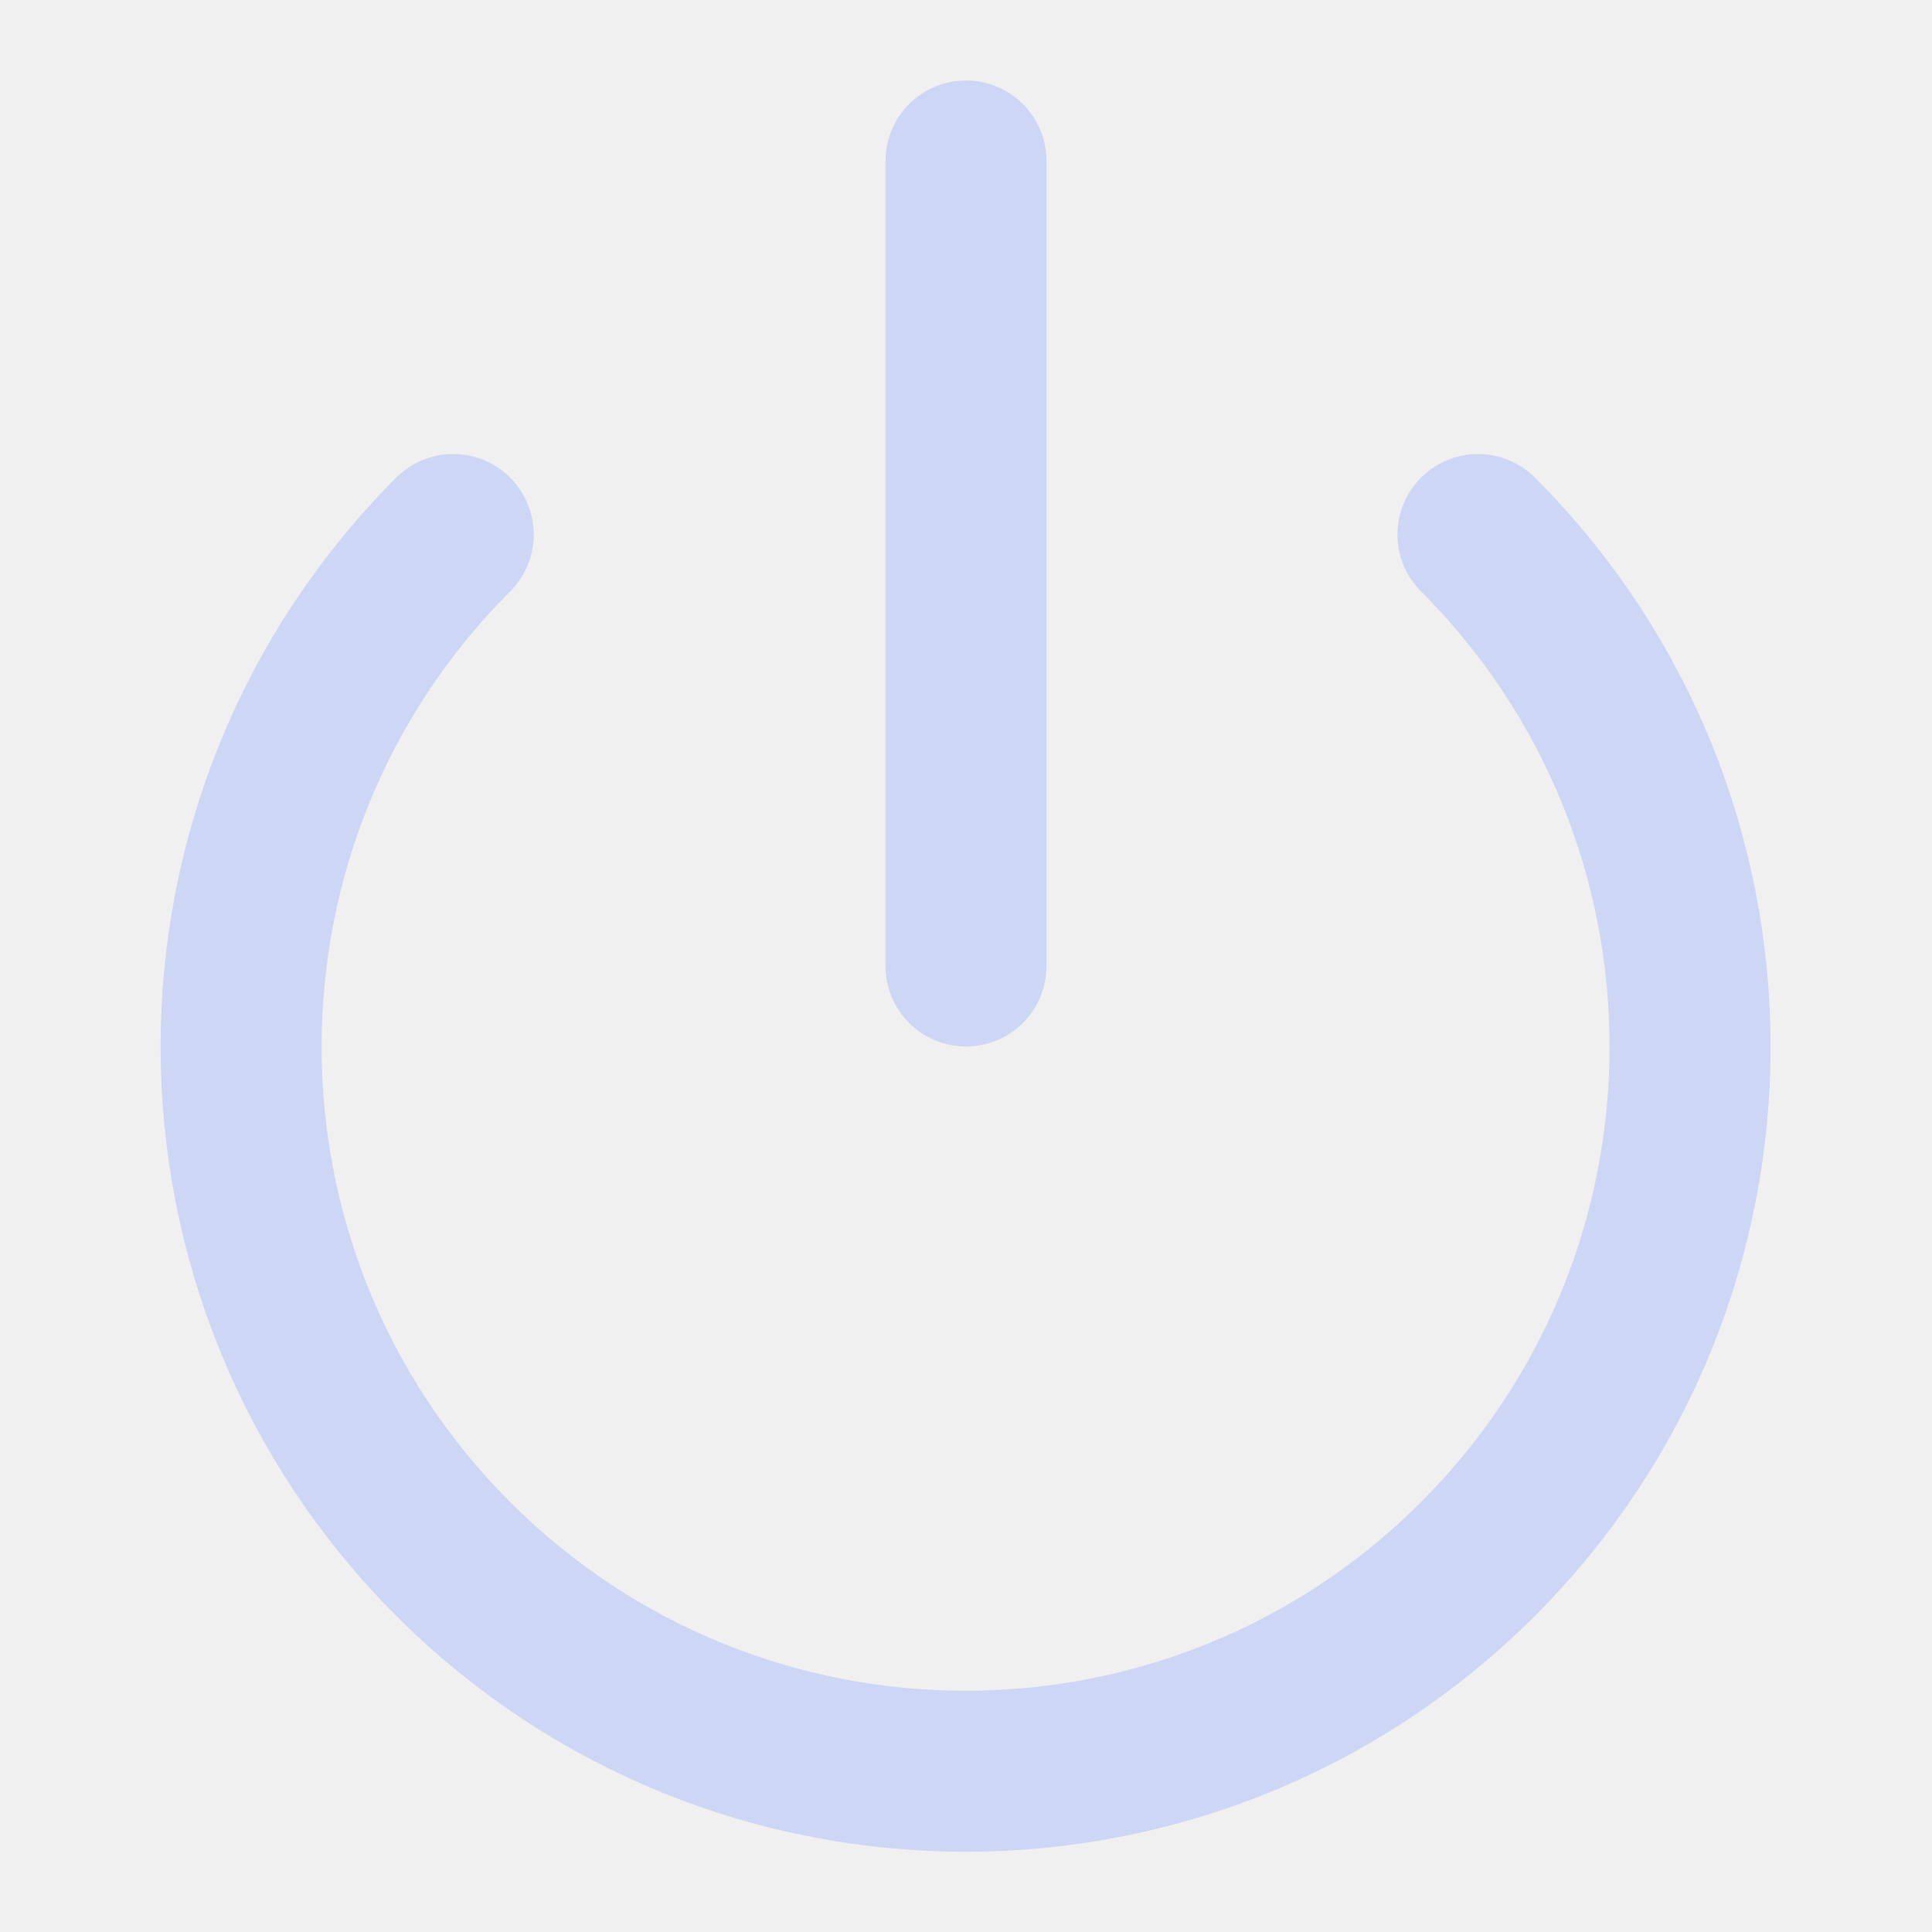
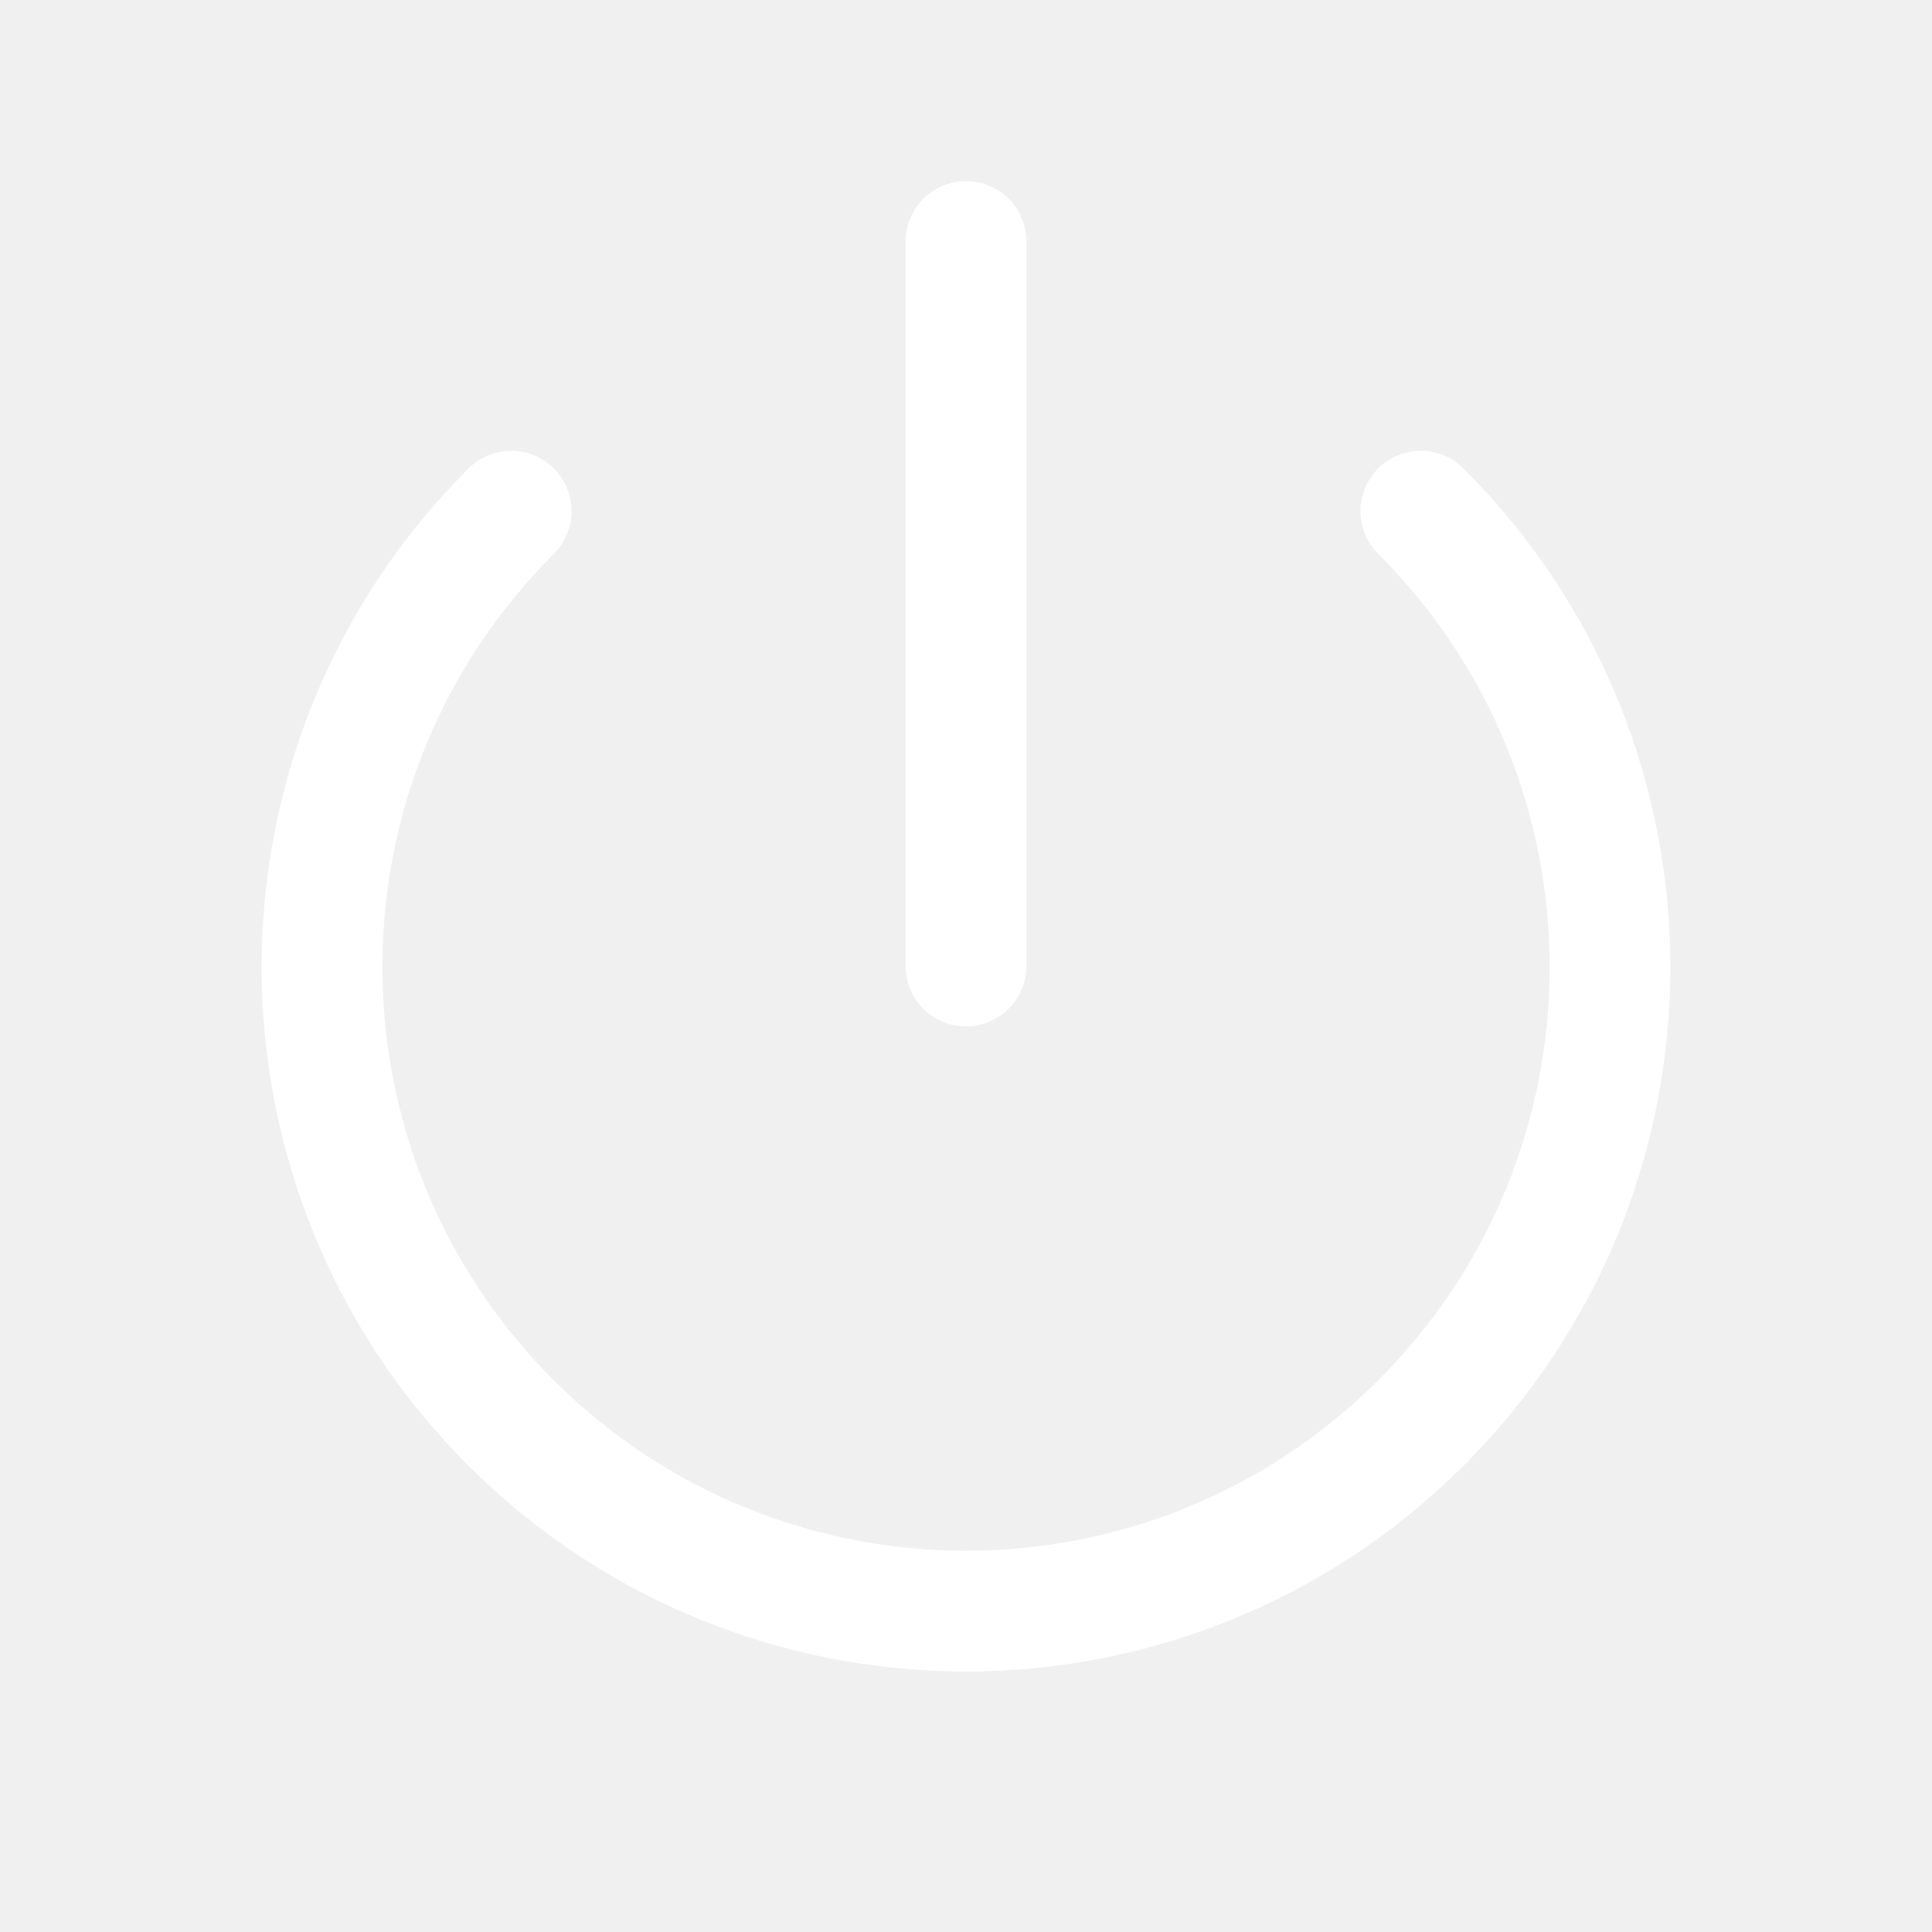
- <svg xmlns="http://www.w3.org/2000/svg" viewBox="0 0 24 24" width="64" height="64" fill="none" stroke="#cdd6f4" stroke-width="2" stroke-linecap="round" stroke-linejoin="round">
-   <path d="M18.36 6.64a9 9 0 1 1-12.73 0" />
-   <line x1="12" y1="2" x2="12" y2="12" />
+ <svg xmlns="http://www.w3.org/2000/svg" viewBox="0 0 48 48" width="48" height="48" fill="none" stroke="white" stroke-width="3" stroke-linecap="round" stroke-linejoin="round">
+   <path d="M35.3 12.7A16 16 0 1 1 12.7 12.7" />
+   <line x1="24" y1="6" x2="24" y2="24" />
</svg>
